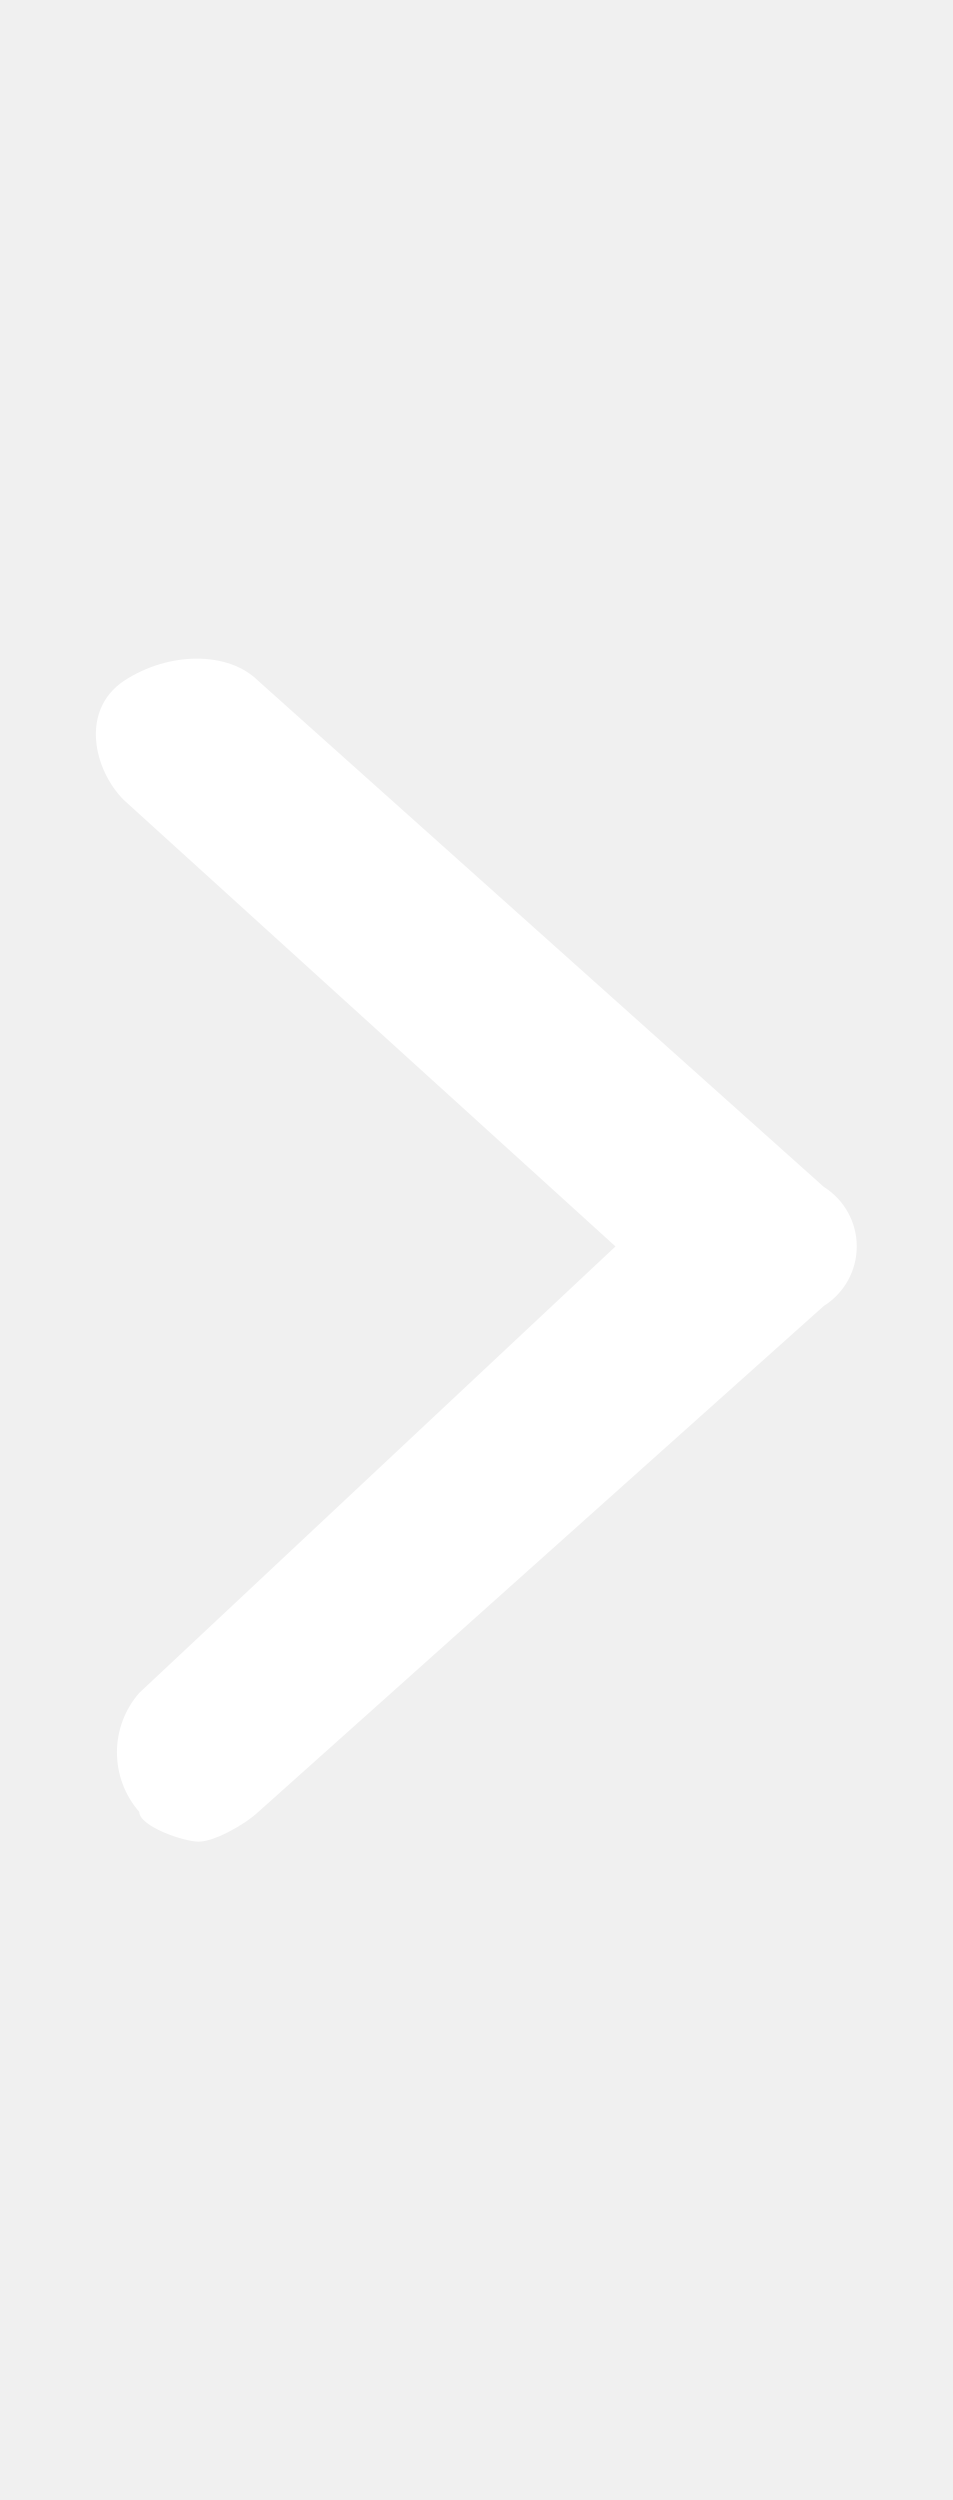
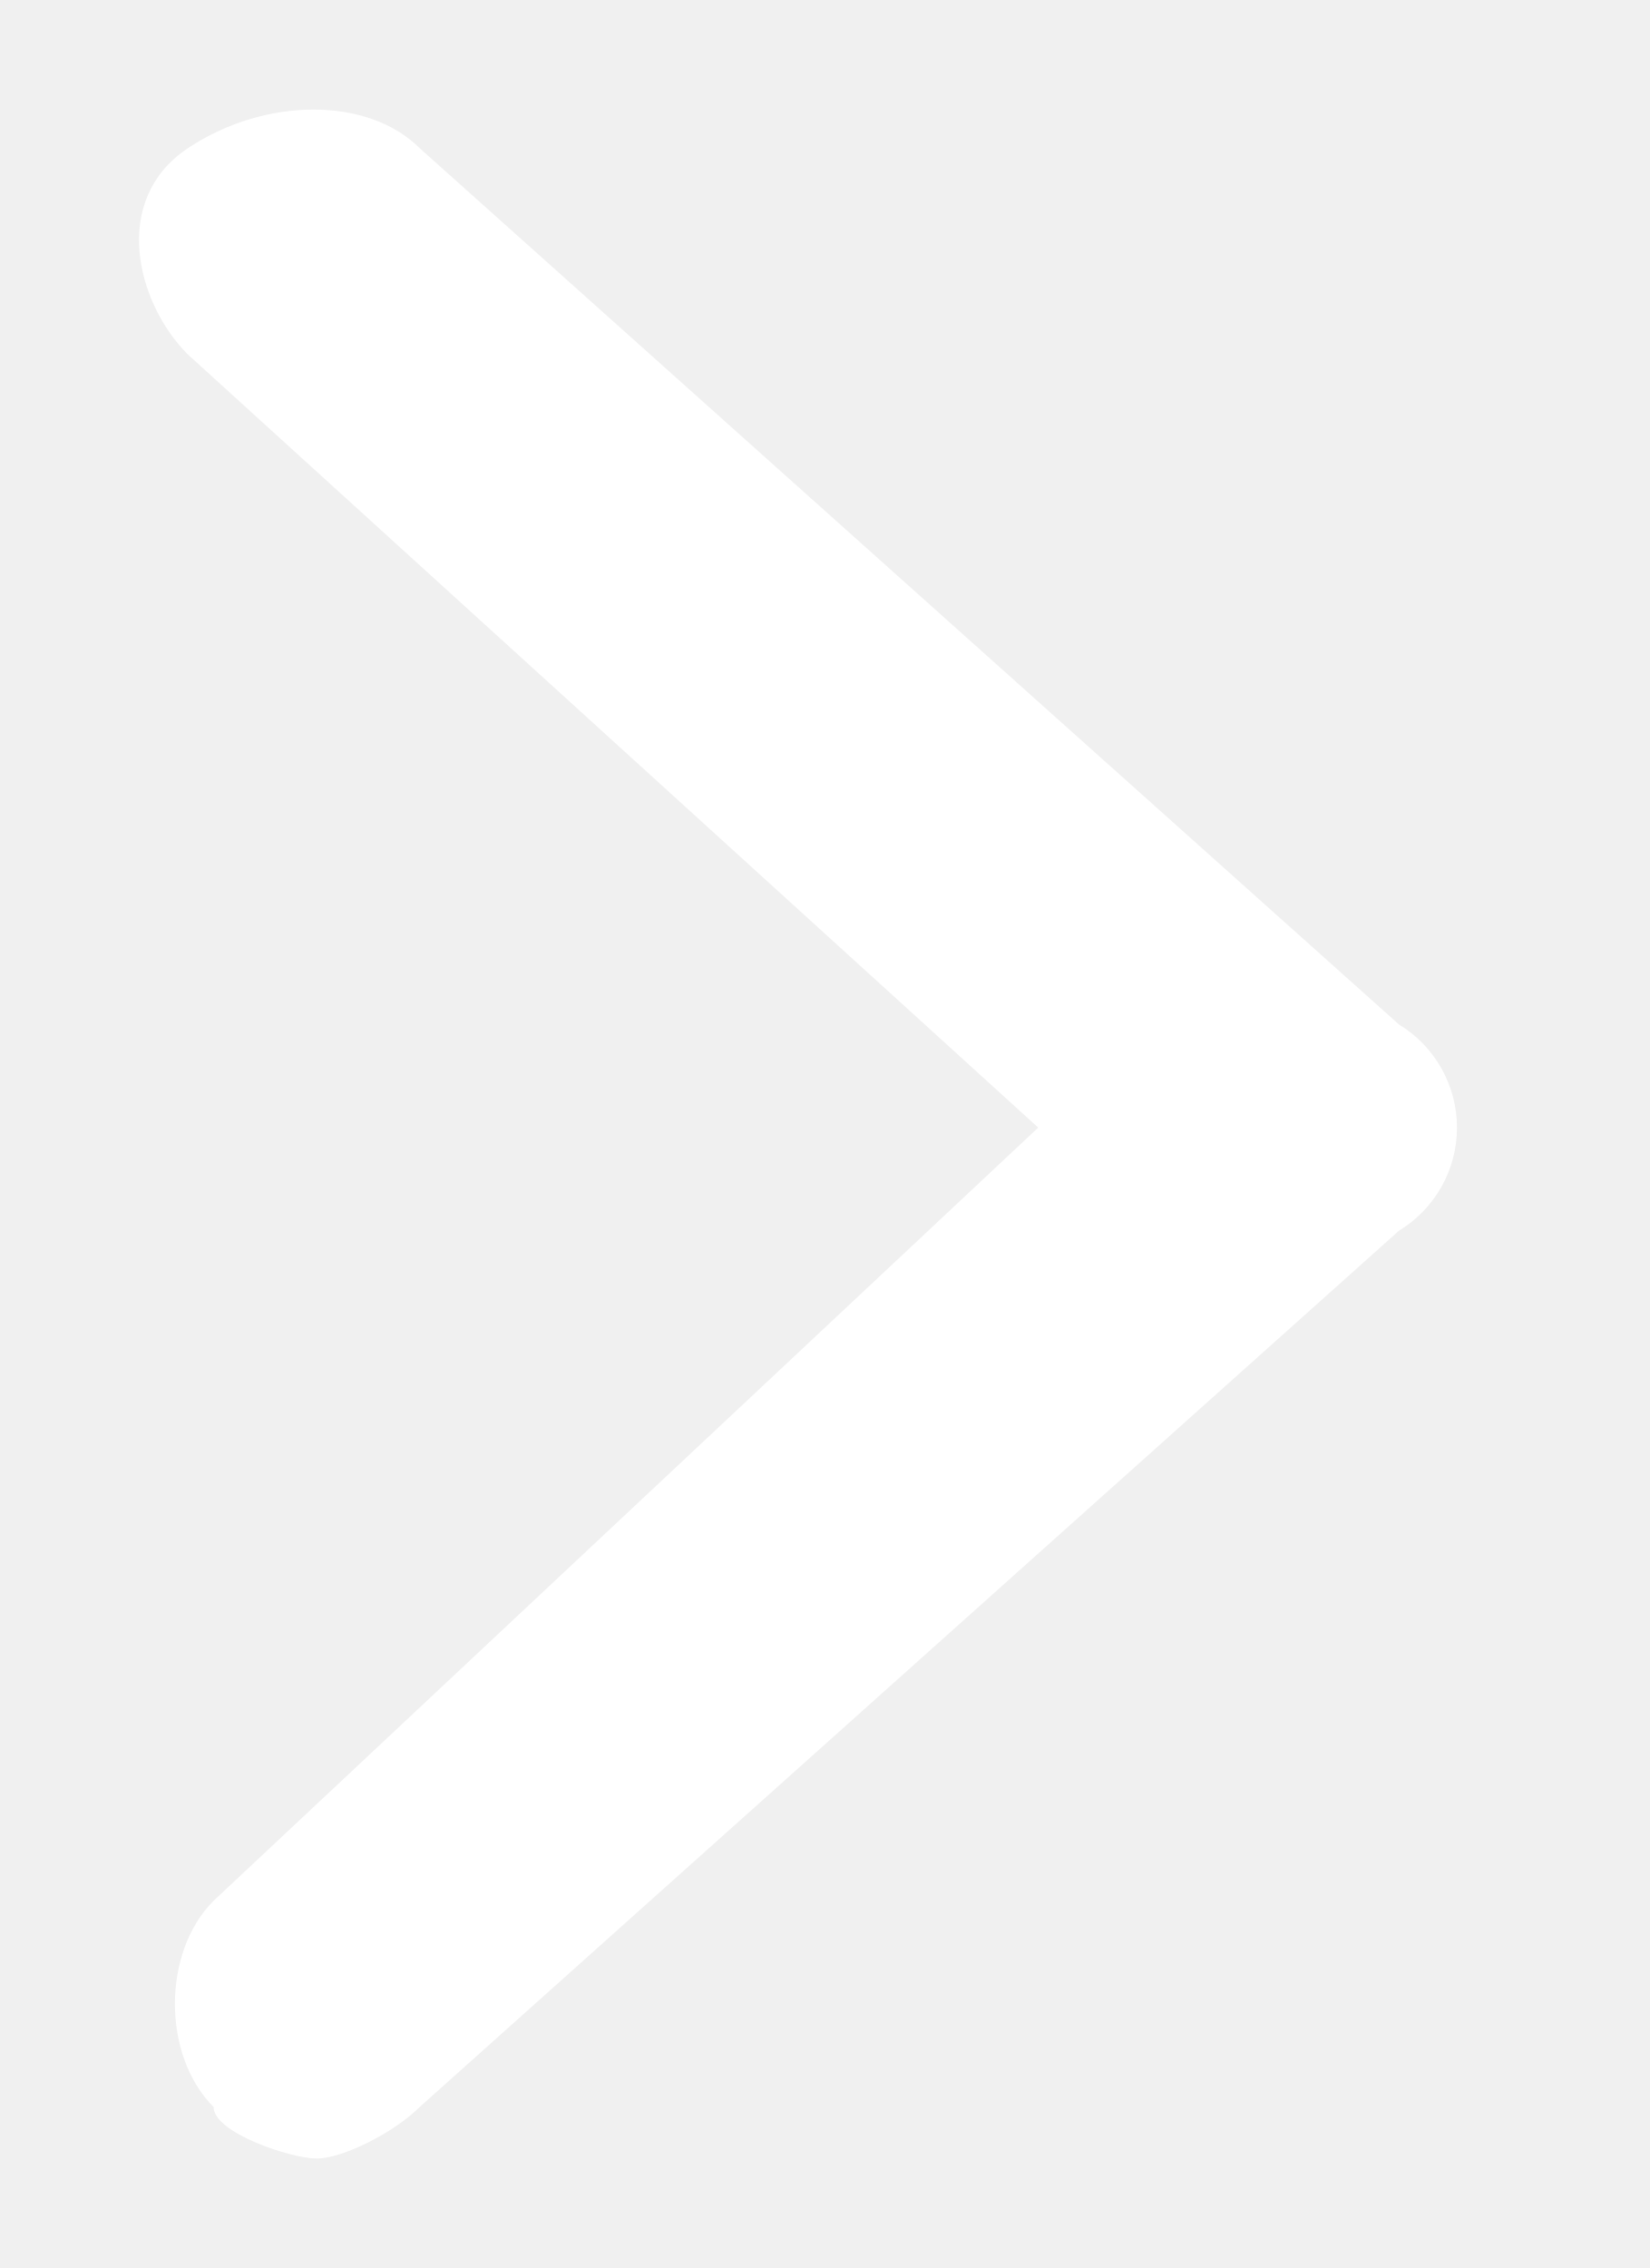
- <svg xmlns="http://www.w3.org/2000/svg" width="8" height="21" fill="none">
-   <path fill="#fff" d="M6.92 9.97 2.17 5.72c-.25-.25-.75-.25-1.13 0-.37.25-.25.75 0 1l4.13 3.75-4 3.75a.76.76 0 0 0 0 1c0 .12.37.25.5.25.12 0 .37-.13.5-.25l4.75-4.25a.59.59 0 0 0 0-1Z" />
+ <svg xmlns="http://www.w3.org/2000/svg" width="8" height="11" fill="none" viewBox="0 0 8 11">
+   <path fill="#fff" d="M6.786 4.969 2.036.719c-.25-.25-.75-.25-1.125 0s-.25.75 0 1l4.125 3.75-4 3.75c-.25.25-.25.75 0 1 0 .125.375.25.5.25s.375-.125.5-.25l4.75-4.25a.585.585 0 0 0 0-1Z" />
</svg>
